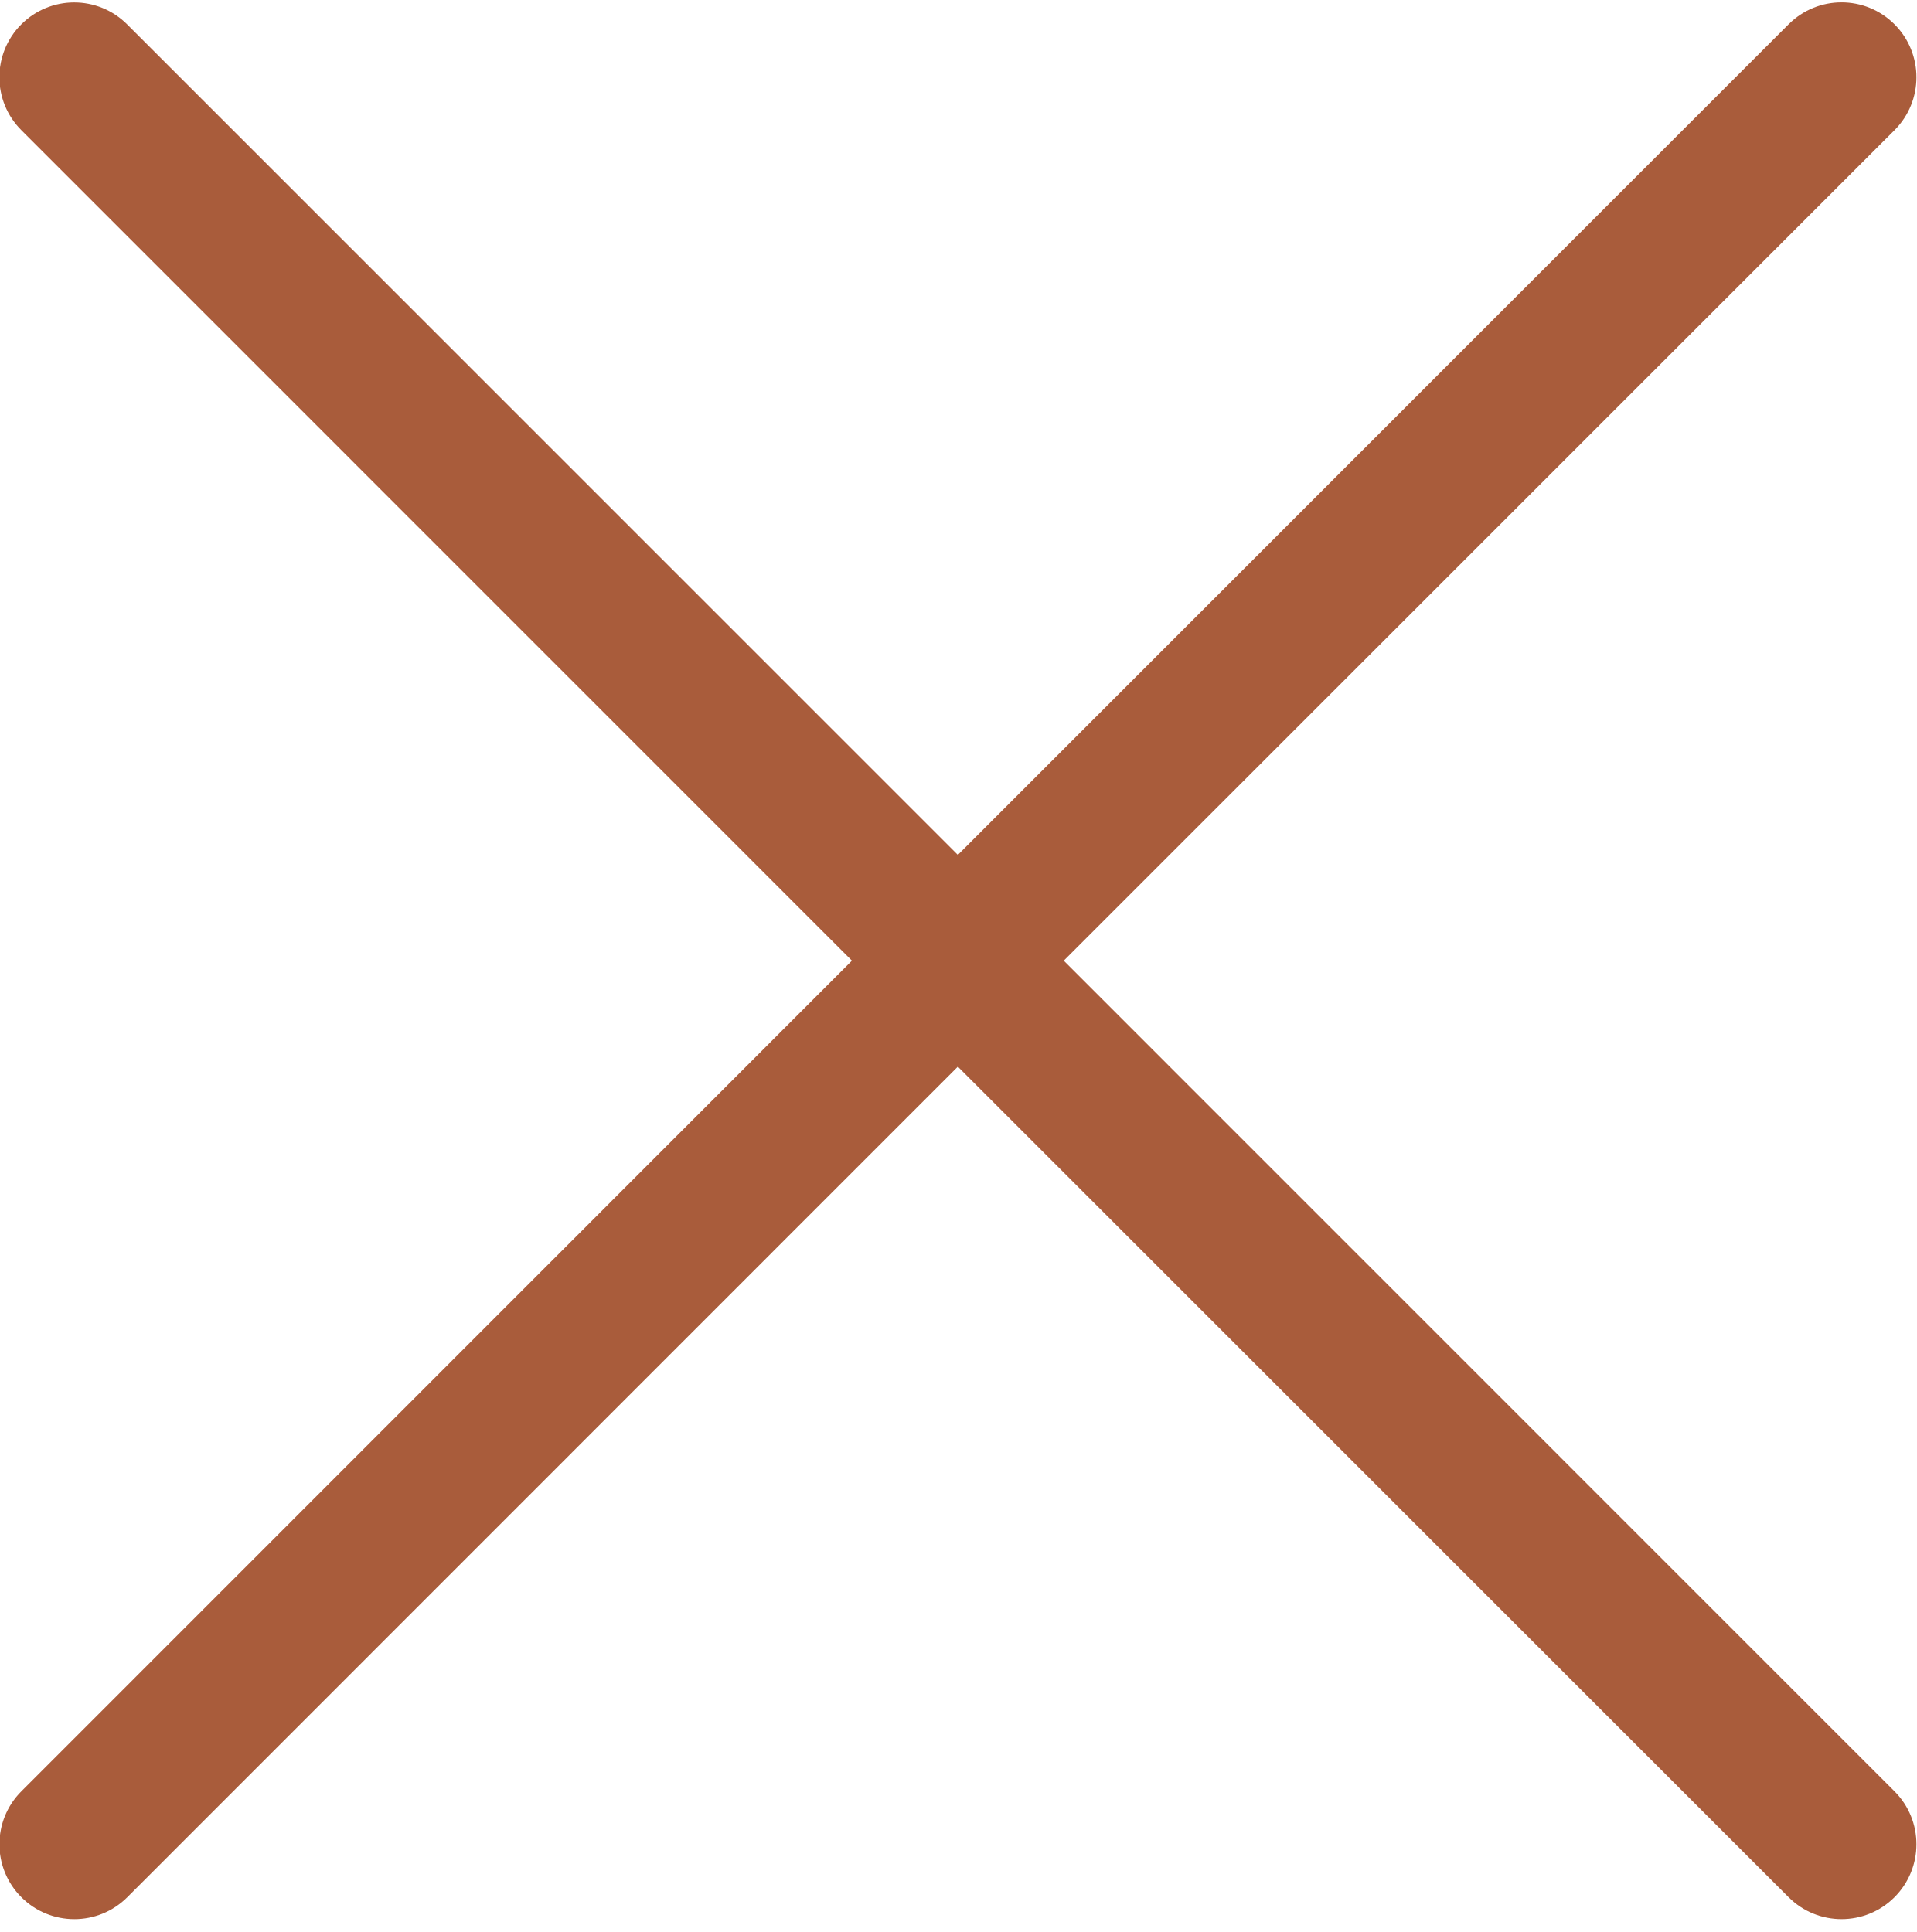
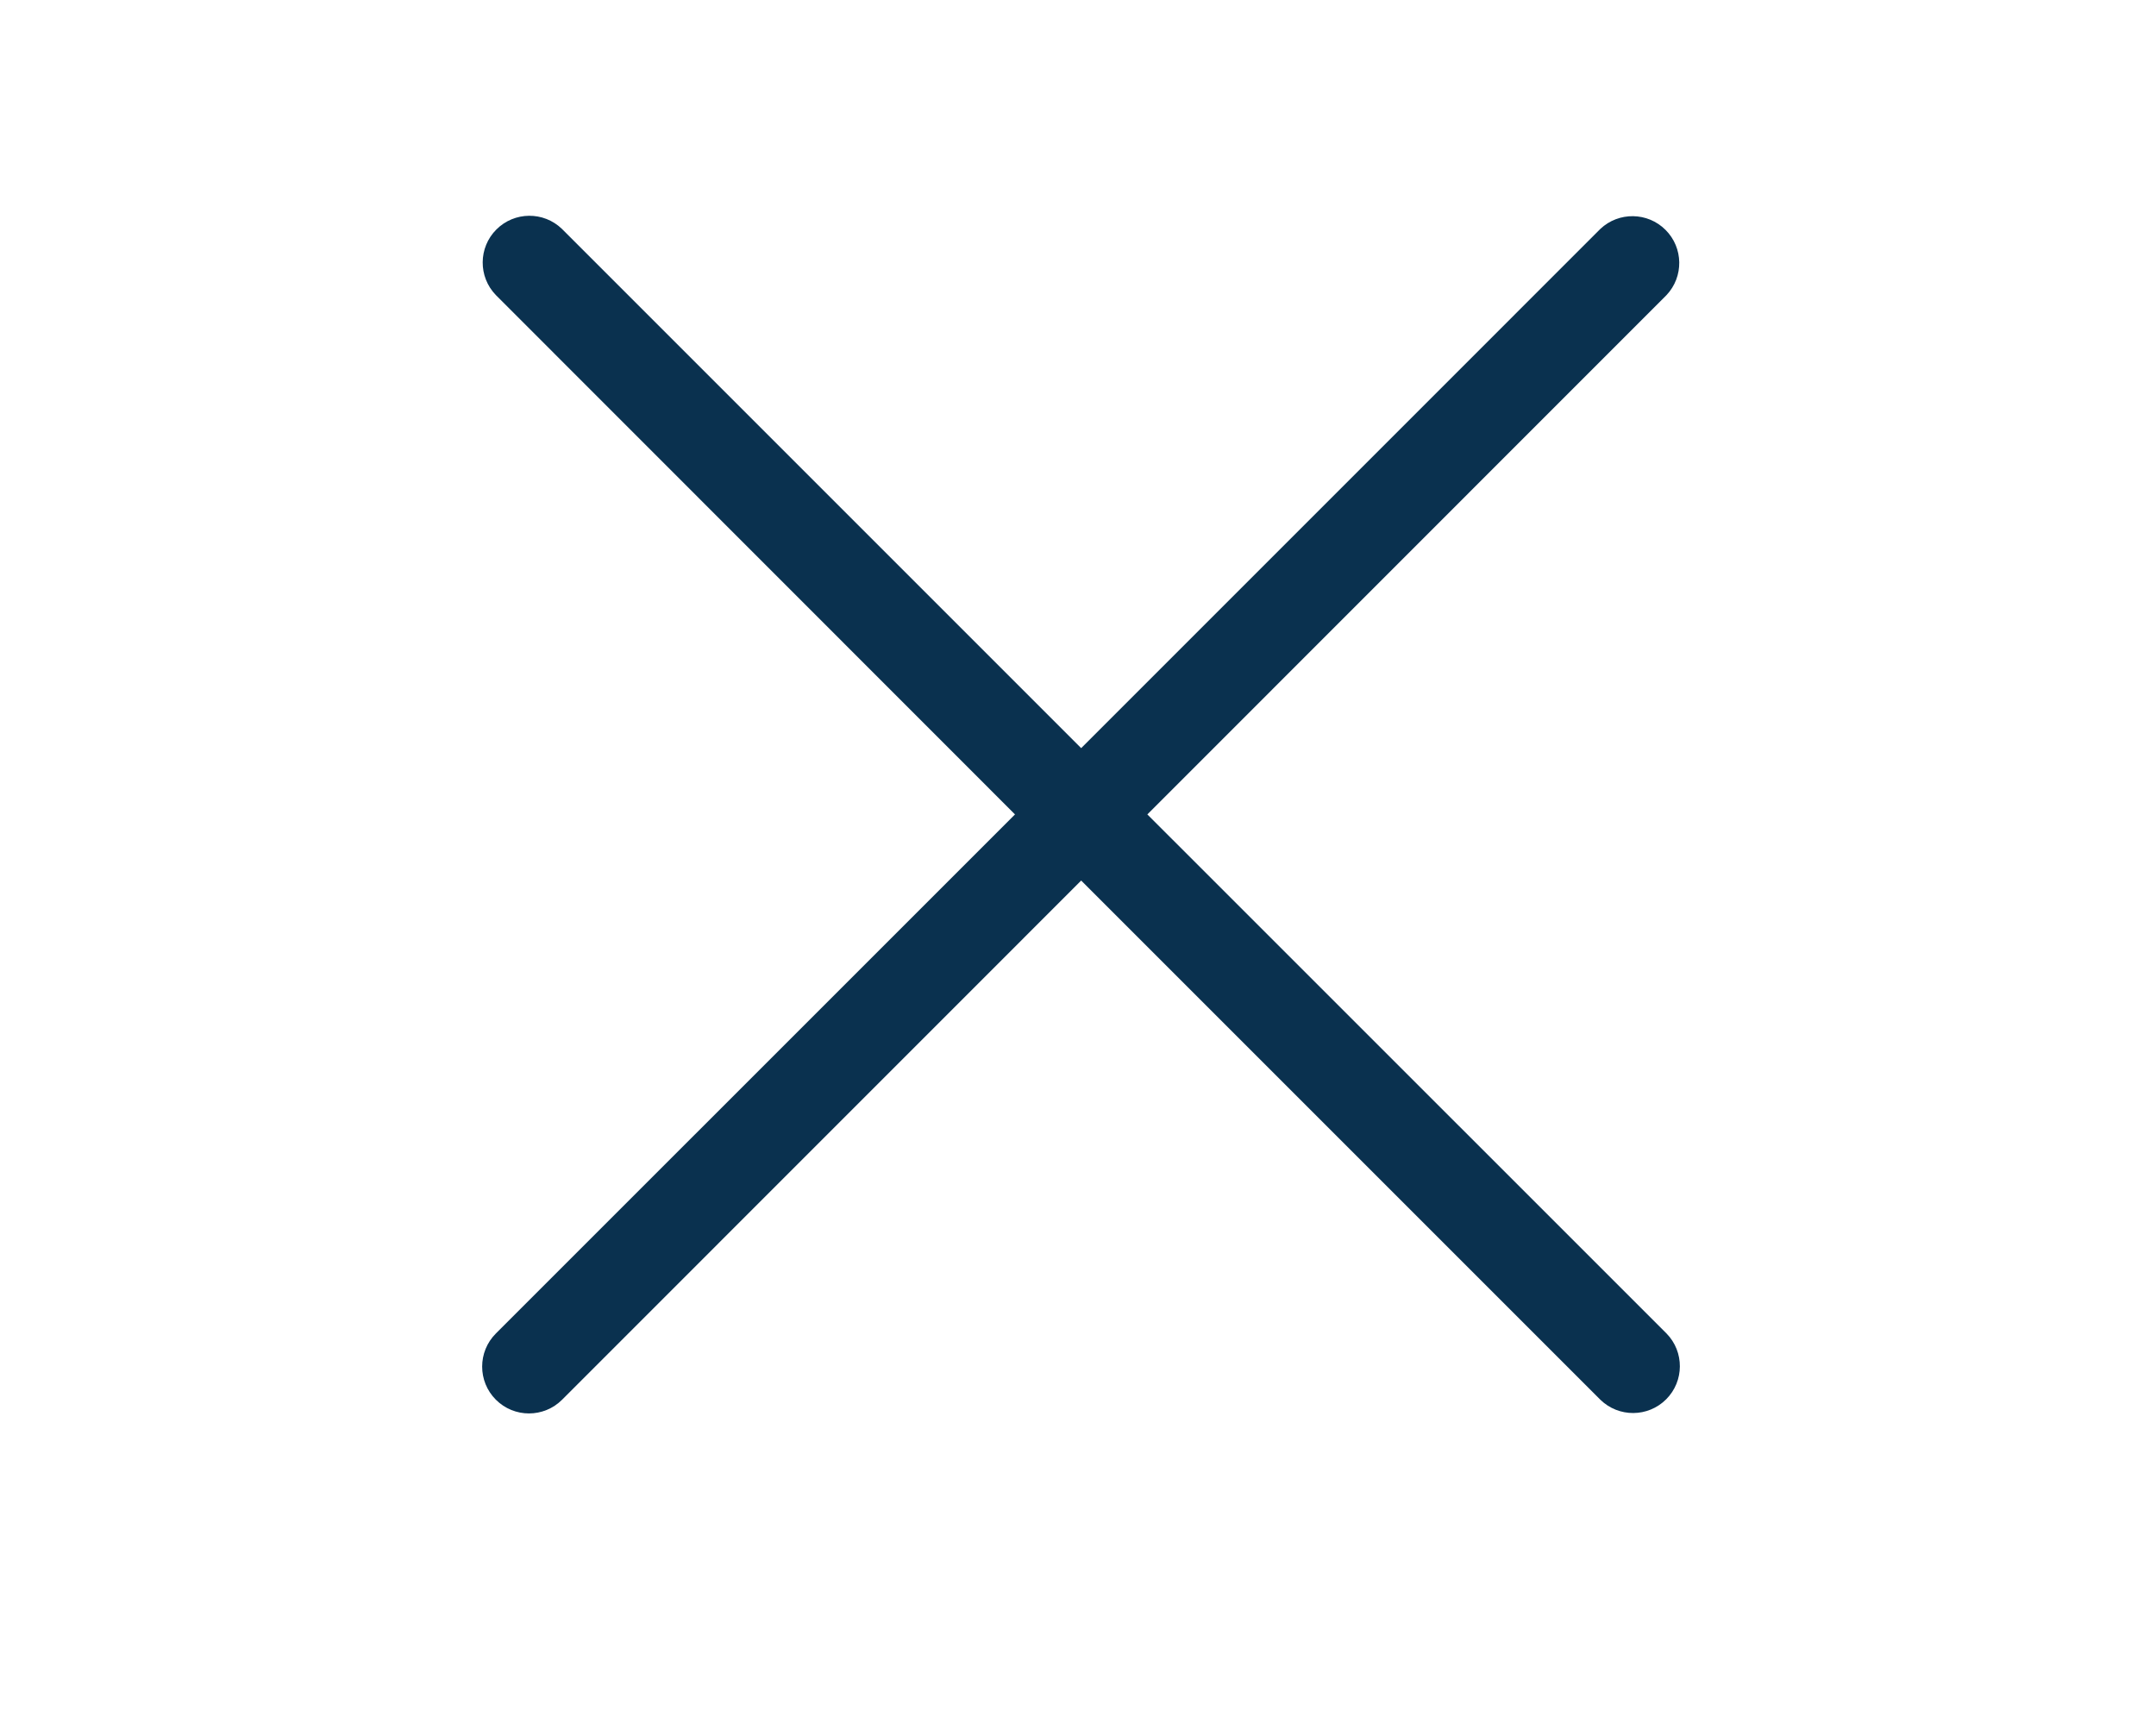
- <svg xmlns="http://www.w3.org/2000/svg" id="Capa_1" data-name="Capa 1" viewBox="0 0 359 362">
+ <svg xmlns="http://www.w3.org/2000/svg" id="Layer_1" data-name="Layer 1" viewBox="0 0 420.92 333.93">
  <defs>
-     <style>.cls-1{fill:#a95c3b;}</style>
+     <style>.cls-1{fill:#0a314f;}</style>
  </defs>
-   <path class="cls-1" d="M199.27,180,354.89,24.39A14,14,0,1,0,335.05,4.55L179.43,160.18,23.8,4.55A14,14,0,0,0,4,24.39L159.59,180,4,335.64a14,14,0,0,0,19.85,19.84L179.43,199.86,335.05,355.48a14,14,0,1,0,19.84-19.84Z" />
+   <path class="cls-1" d="M224,159,325.36,57.61a9.14,9.14,0,0,0-12.92-12.92h0L211.08,146.06,109.71,44.69a9.13,9.13,0,0,0-12.9,12.92L198.16,159,96.81,260.34a9.14,9.14,0,0,0,12.93,12.93L211.08,171.91,312.44,273.27a9.14,9.14,0,0,0,12.92-12.93Z" />
</svg>
